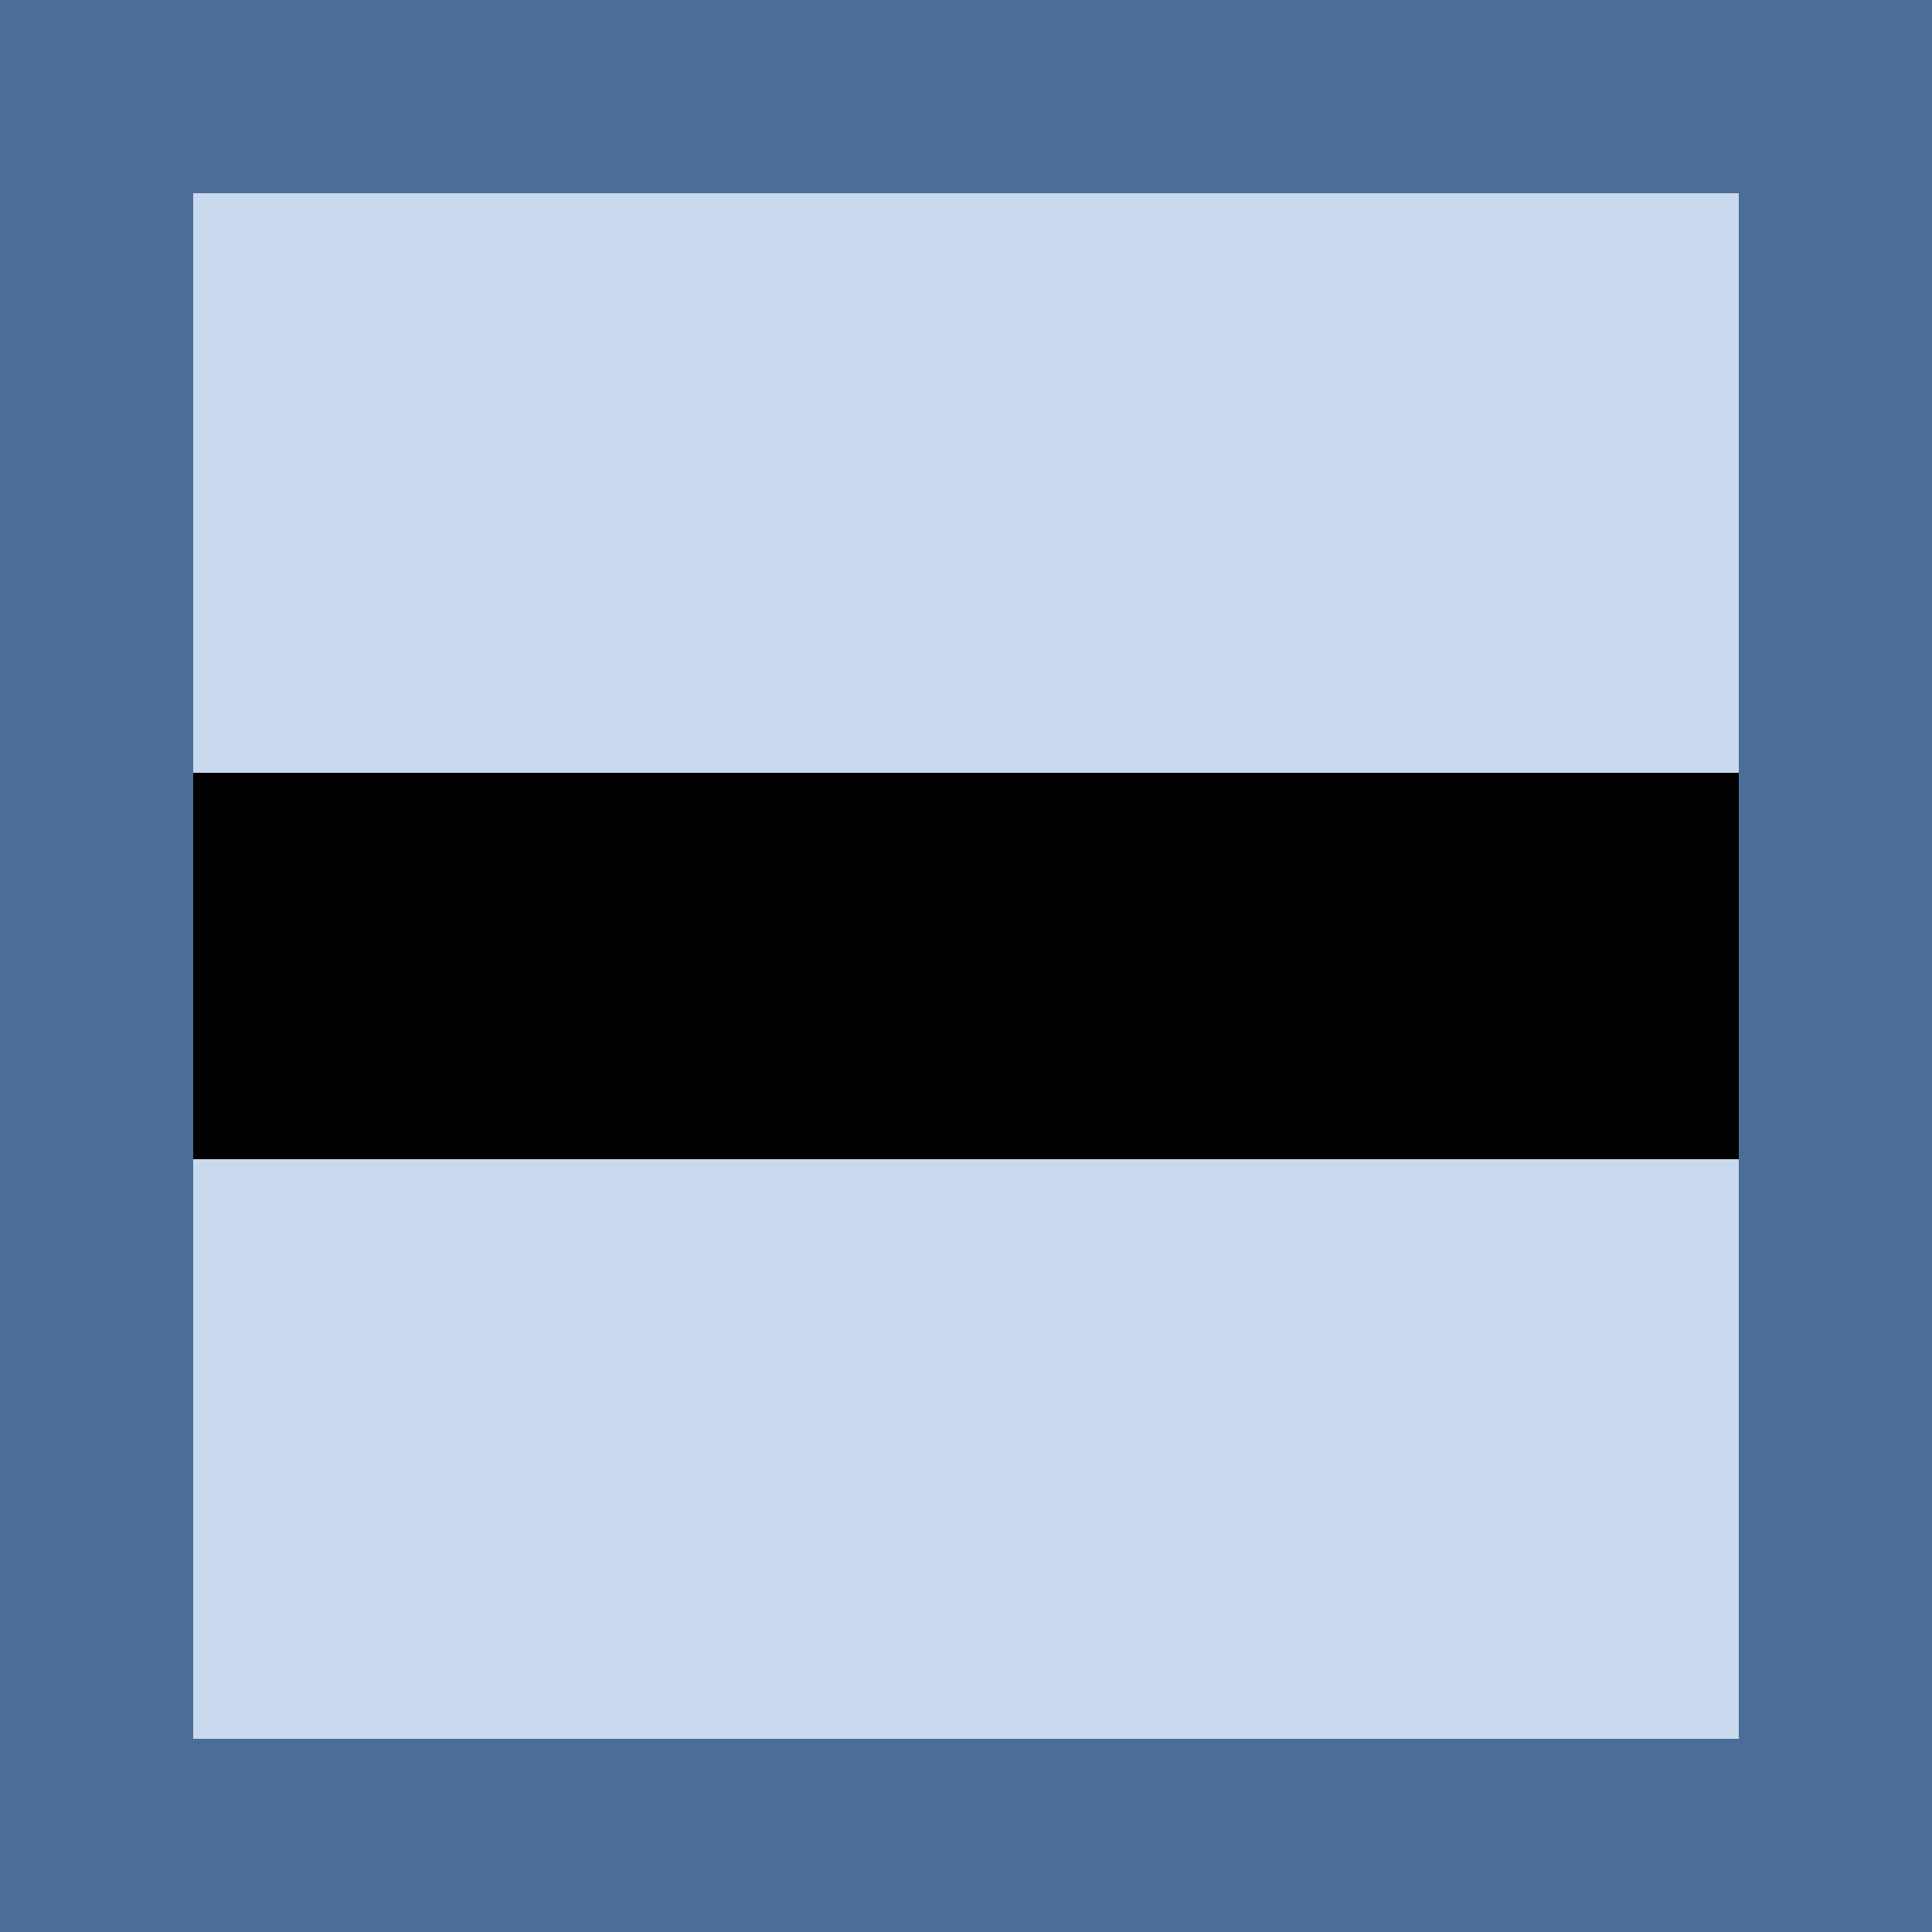
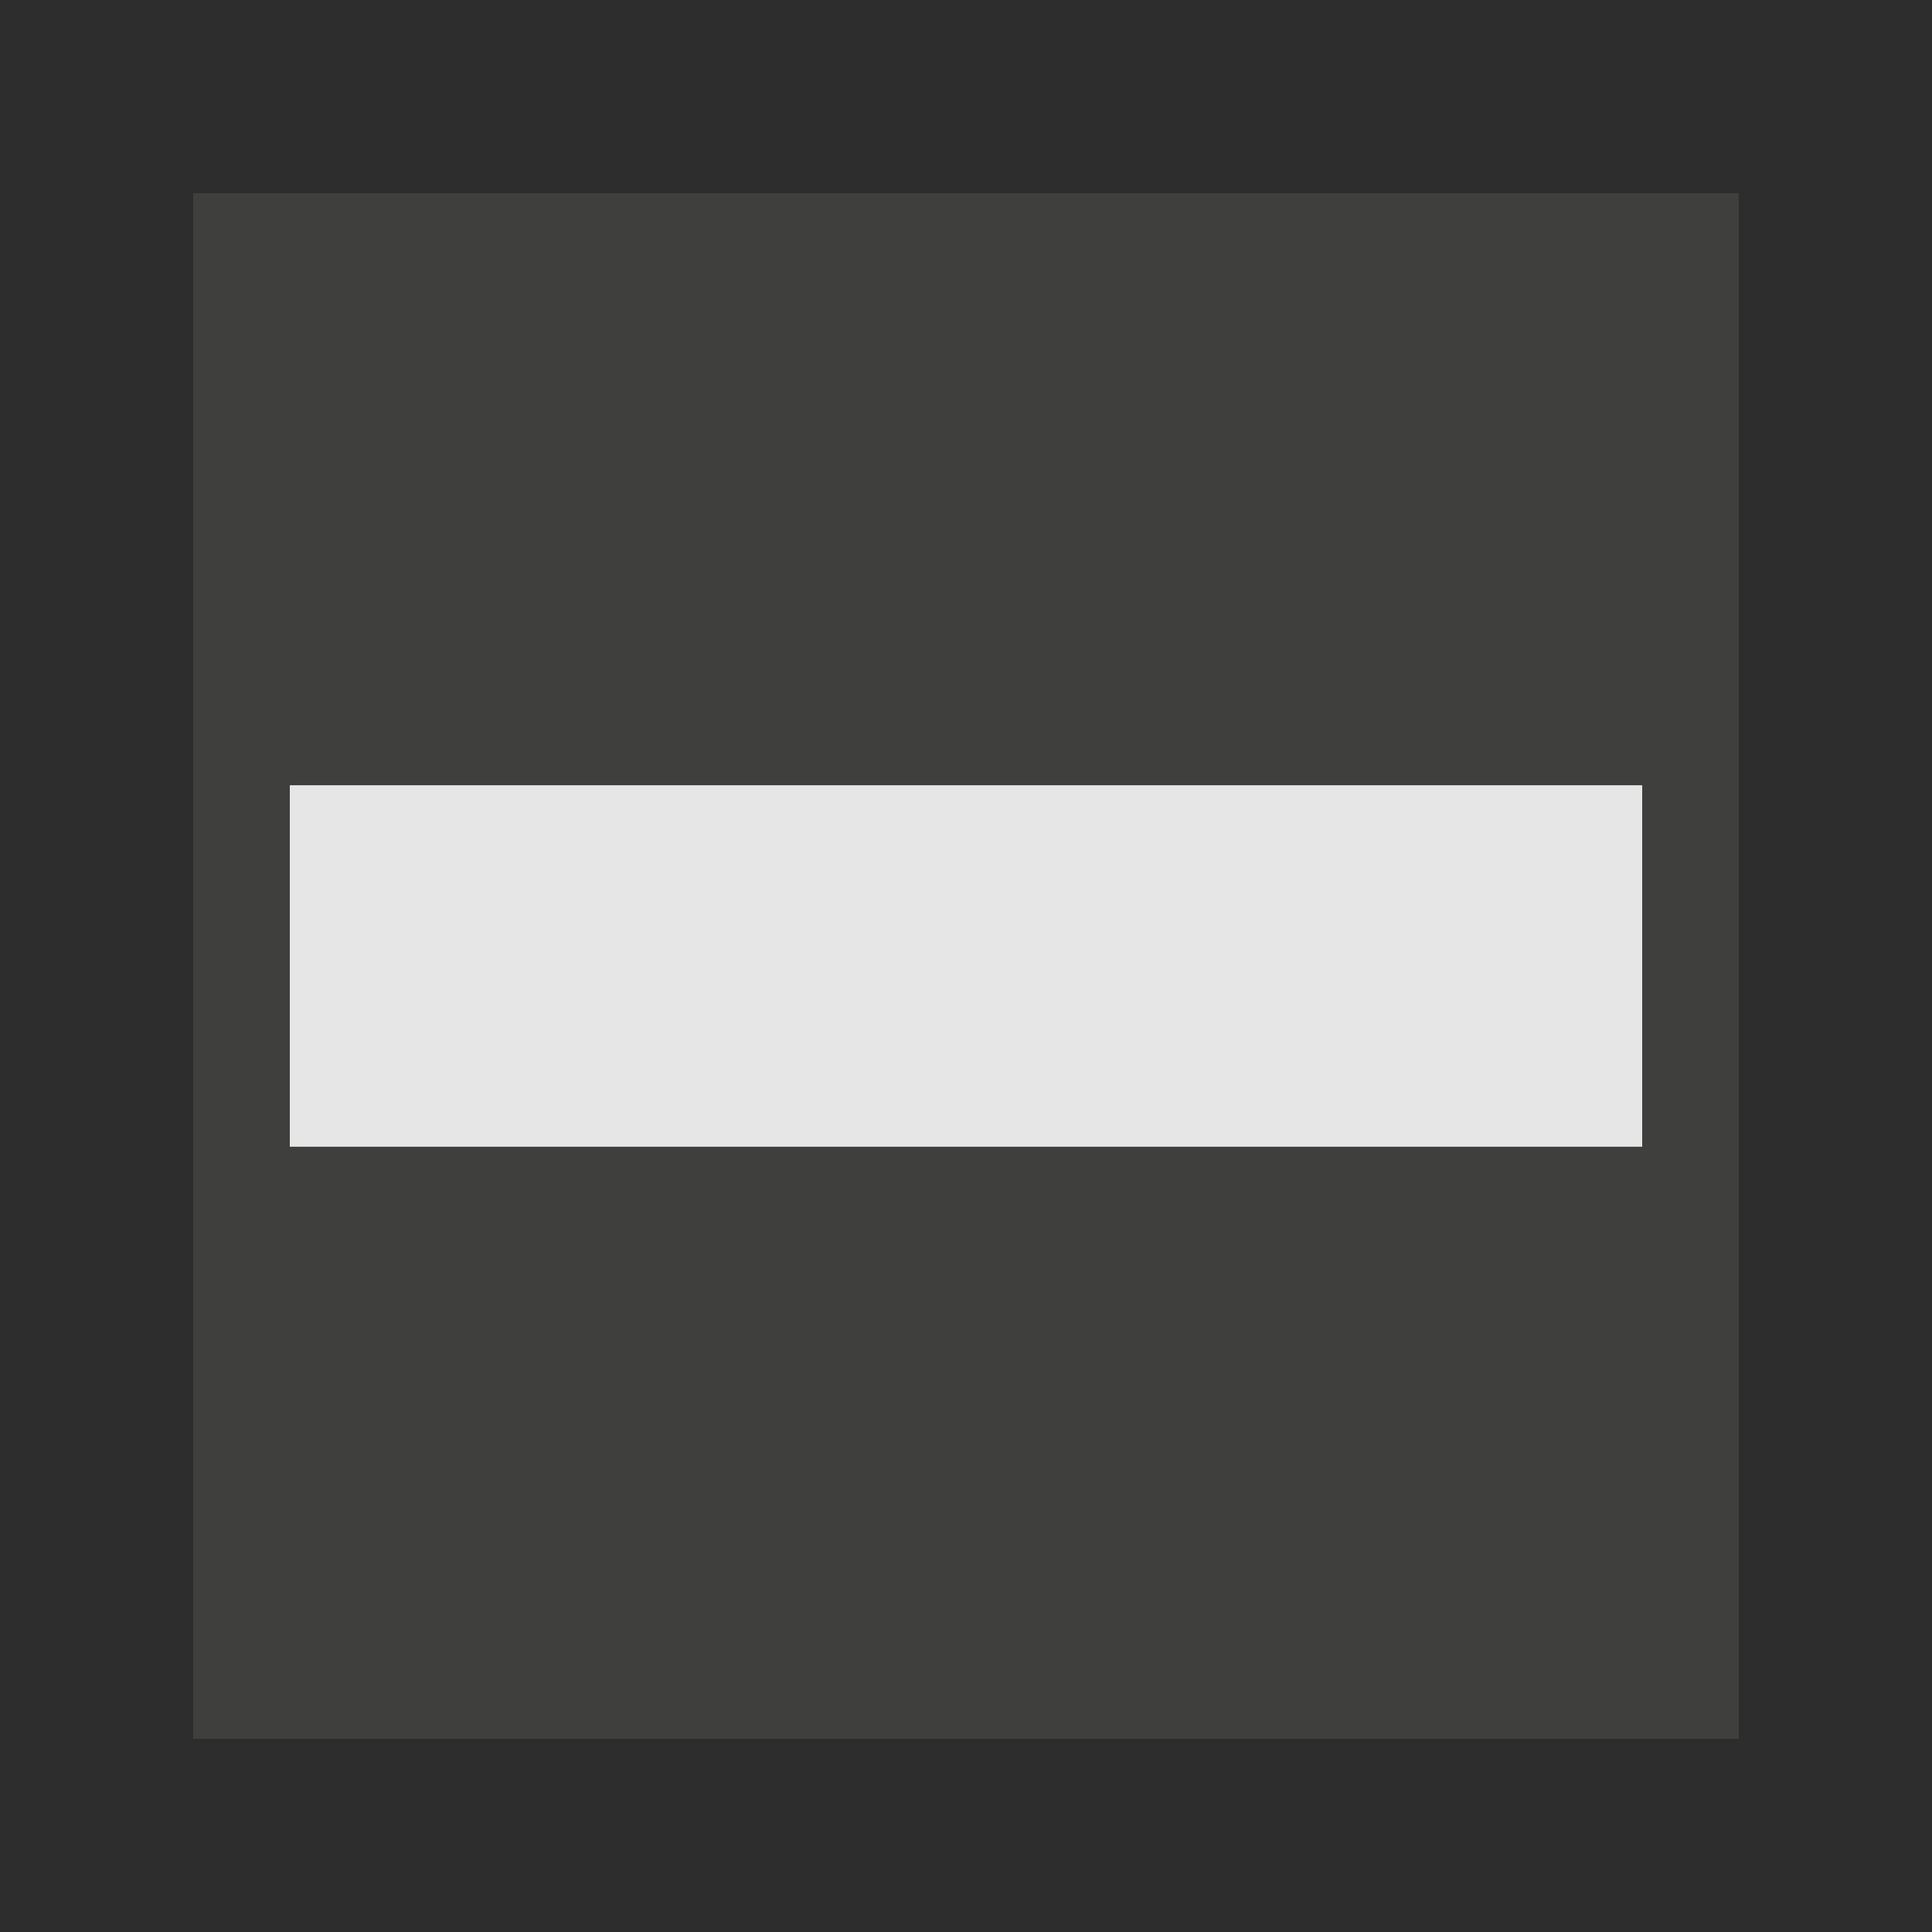
<svg xmlns="http://www.w3.org/2000/svg" width="10" height="10" id="svg3998" version="1.1">
  <defs id="defs4000" />
  <g id="layer1" transform="translate(0,-1042.362)">
-     <rect style="fill:#c9daef;fill-opacity:1;stroke:#4b6e99;stroke-width:1;stroke-linecap:square;stroke-linejoin:miter;stroke-miterlimit:4;stroke-opacity:1;stroke-dasharray:none" id="rect4008" width="9" height="9" x="0.5" y="1042.862" rx="0" ry="0" />
-     <path style="fill:none;stroke:#000000;stroke-width:2;stroke-linecap:butt;stroke-linejoin:miter;stroke-opacity:1;stroke-miterlimit:4;stroke-dasharray:none" d="M 1,5 9,5" id="path4769" transform="translate(0,1042.362)" />
+     <rect style="fill:#3f403d;fill-opacity:1;stroke:#2d2d2d;stroke-width:1;stroke-linecap:square;stroke-linejoin:miter;stroke-miterlimit:4;stroke-opacity:1;stroke-dasharray:none" id="rect4008" width="9" height="9" x="0.5" y="1042.862" rx="0" ry="0" />
+     <path style="fill:none;stroke:#e6e6e6;stroke-width:1.871;stroke-linecap:butt;stroke-linejoin:miter;stroke-miterlimit:4;stroke-dasharray:none;stroke-opacity:1" d="m 1.5,1047.362 h 7" id="path4769" />
  </g>
</svg>
